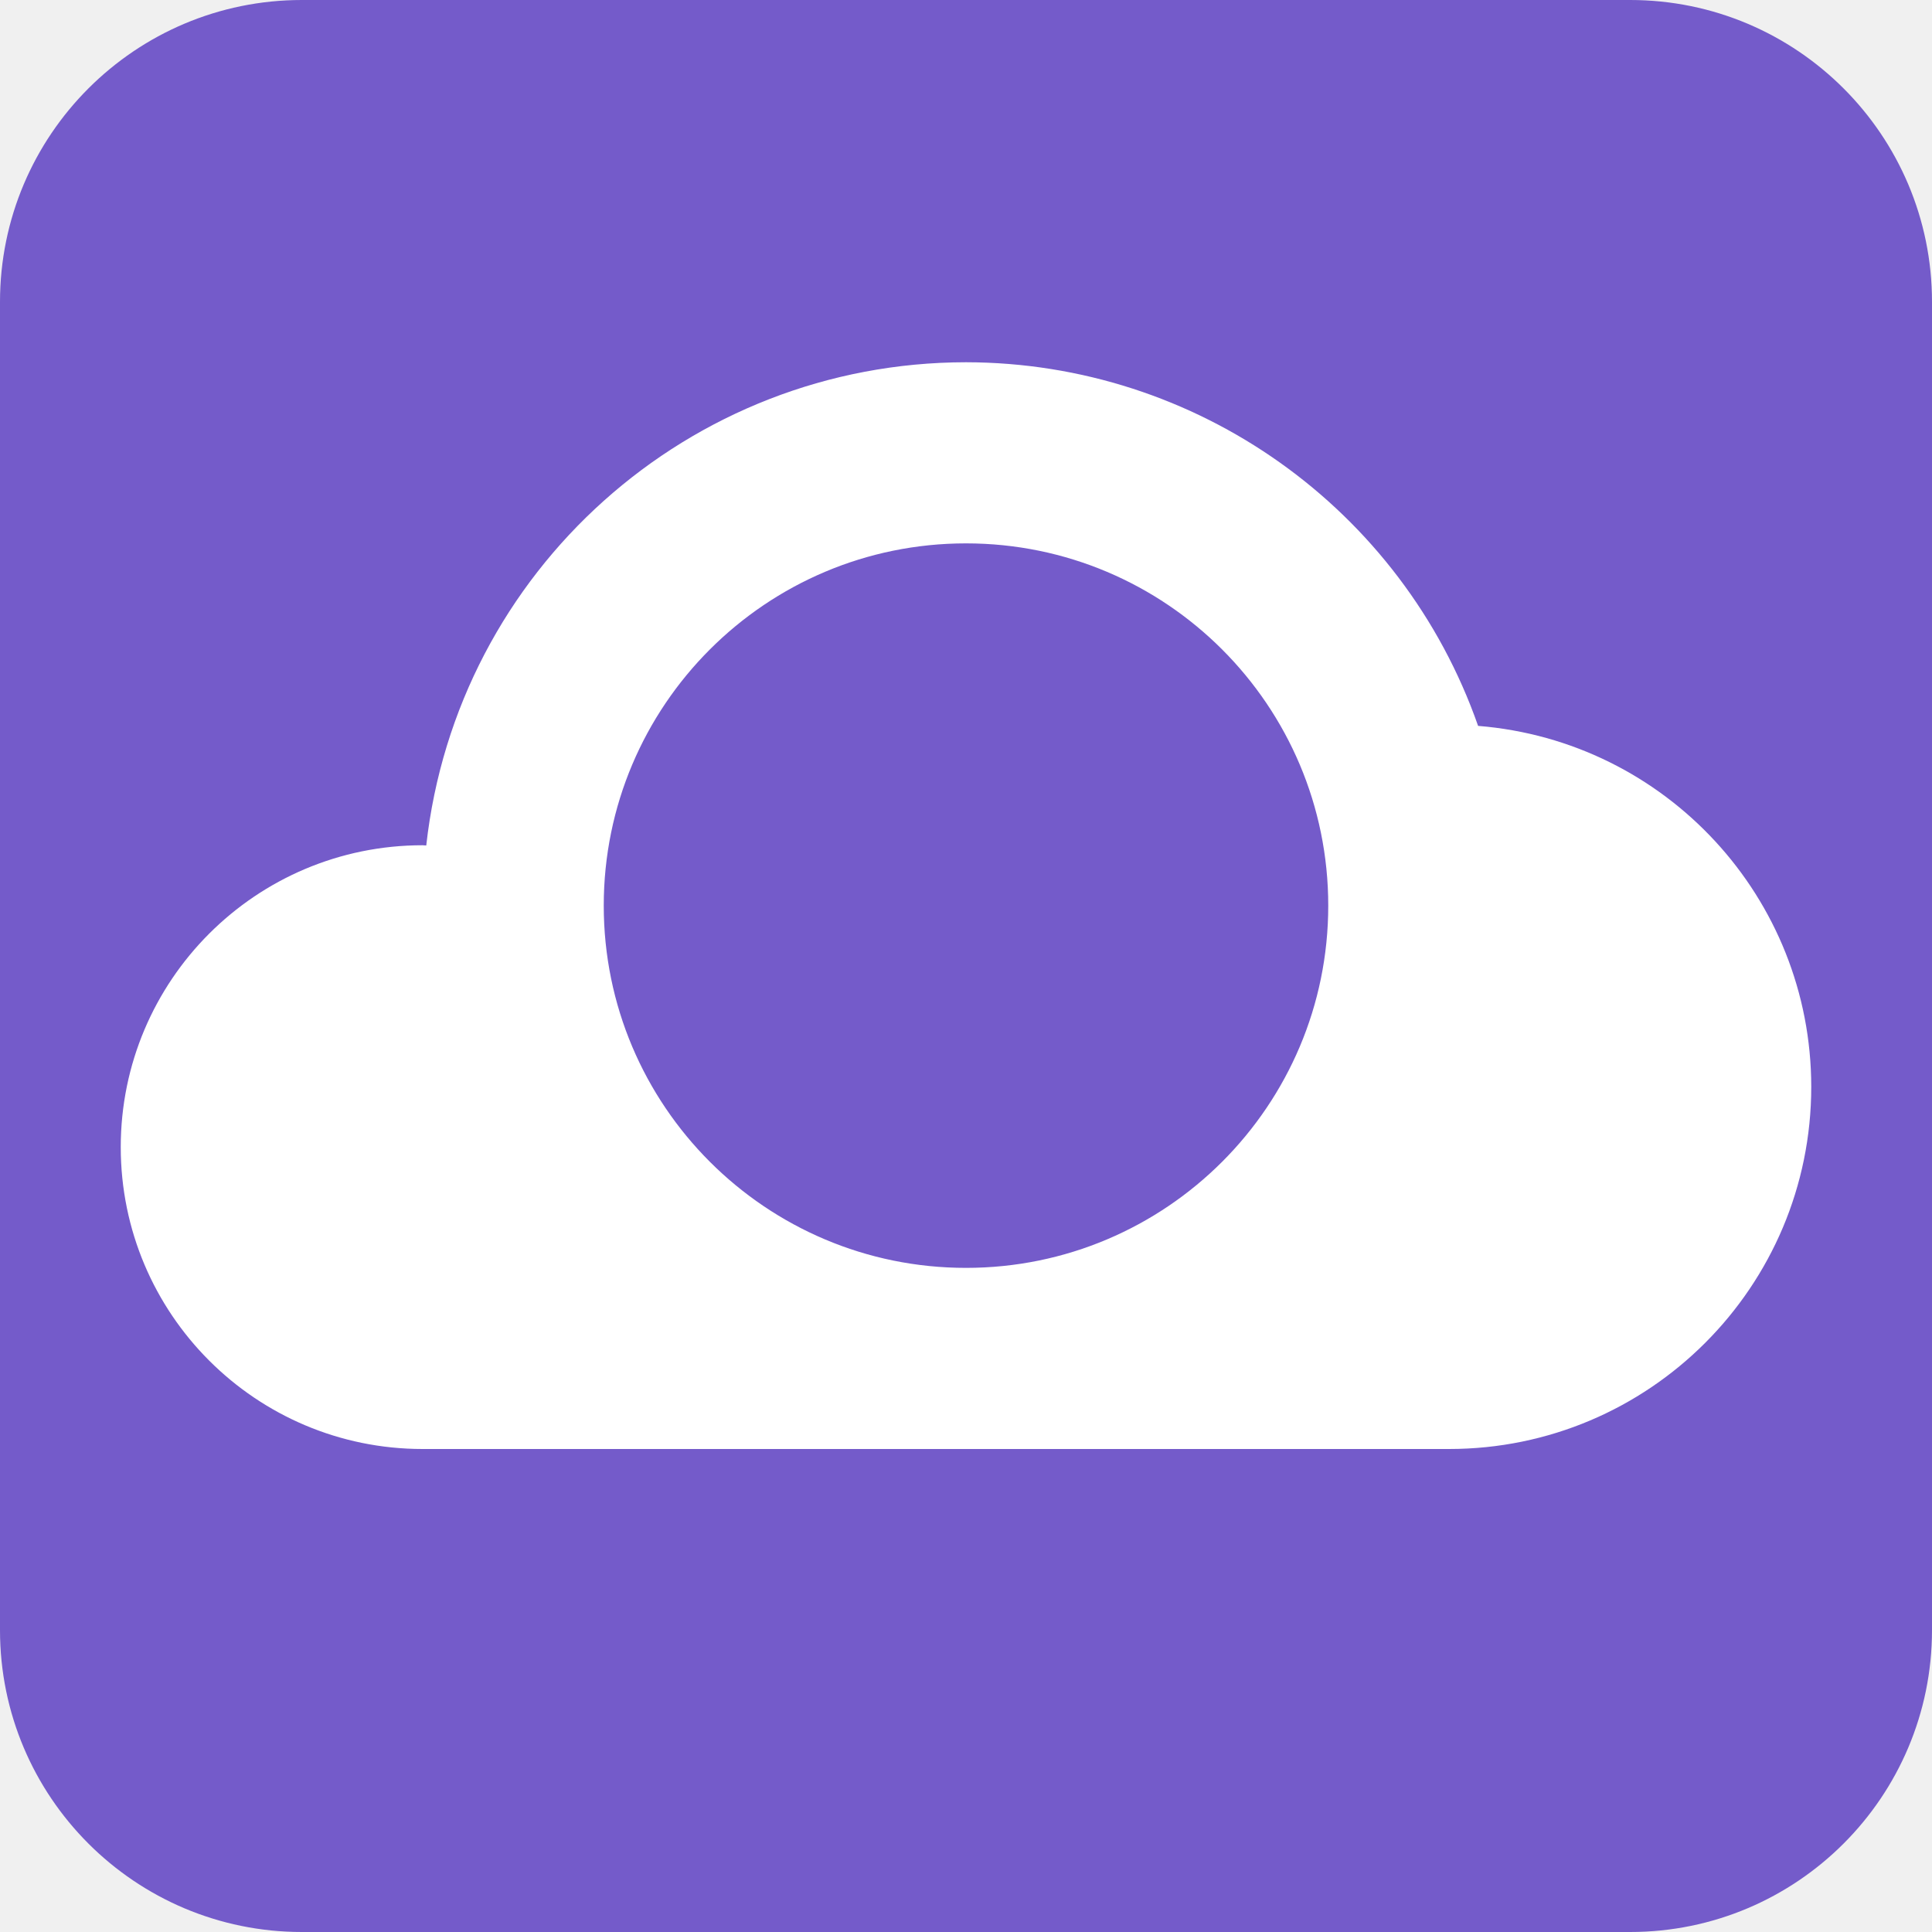
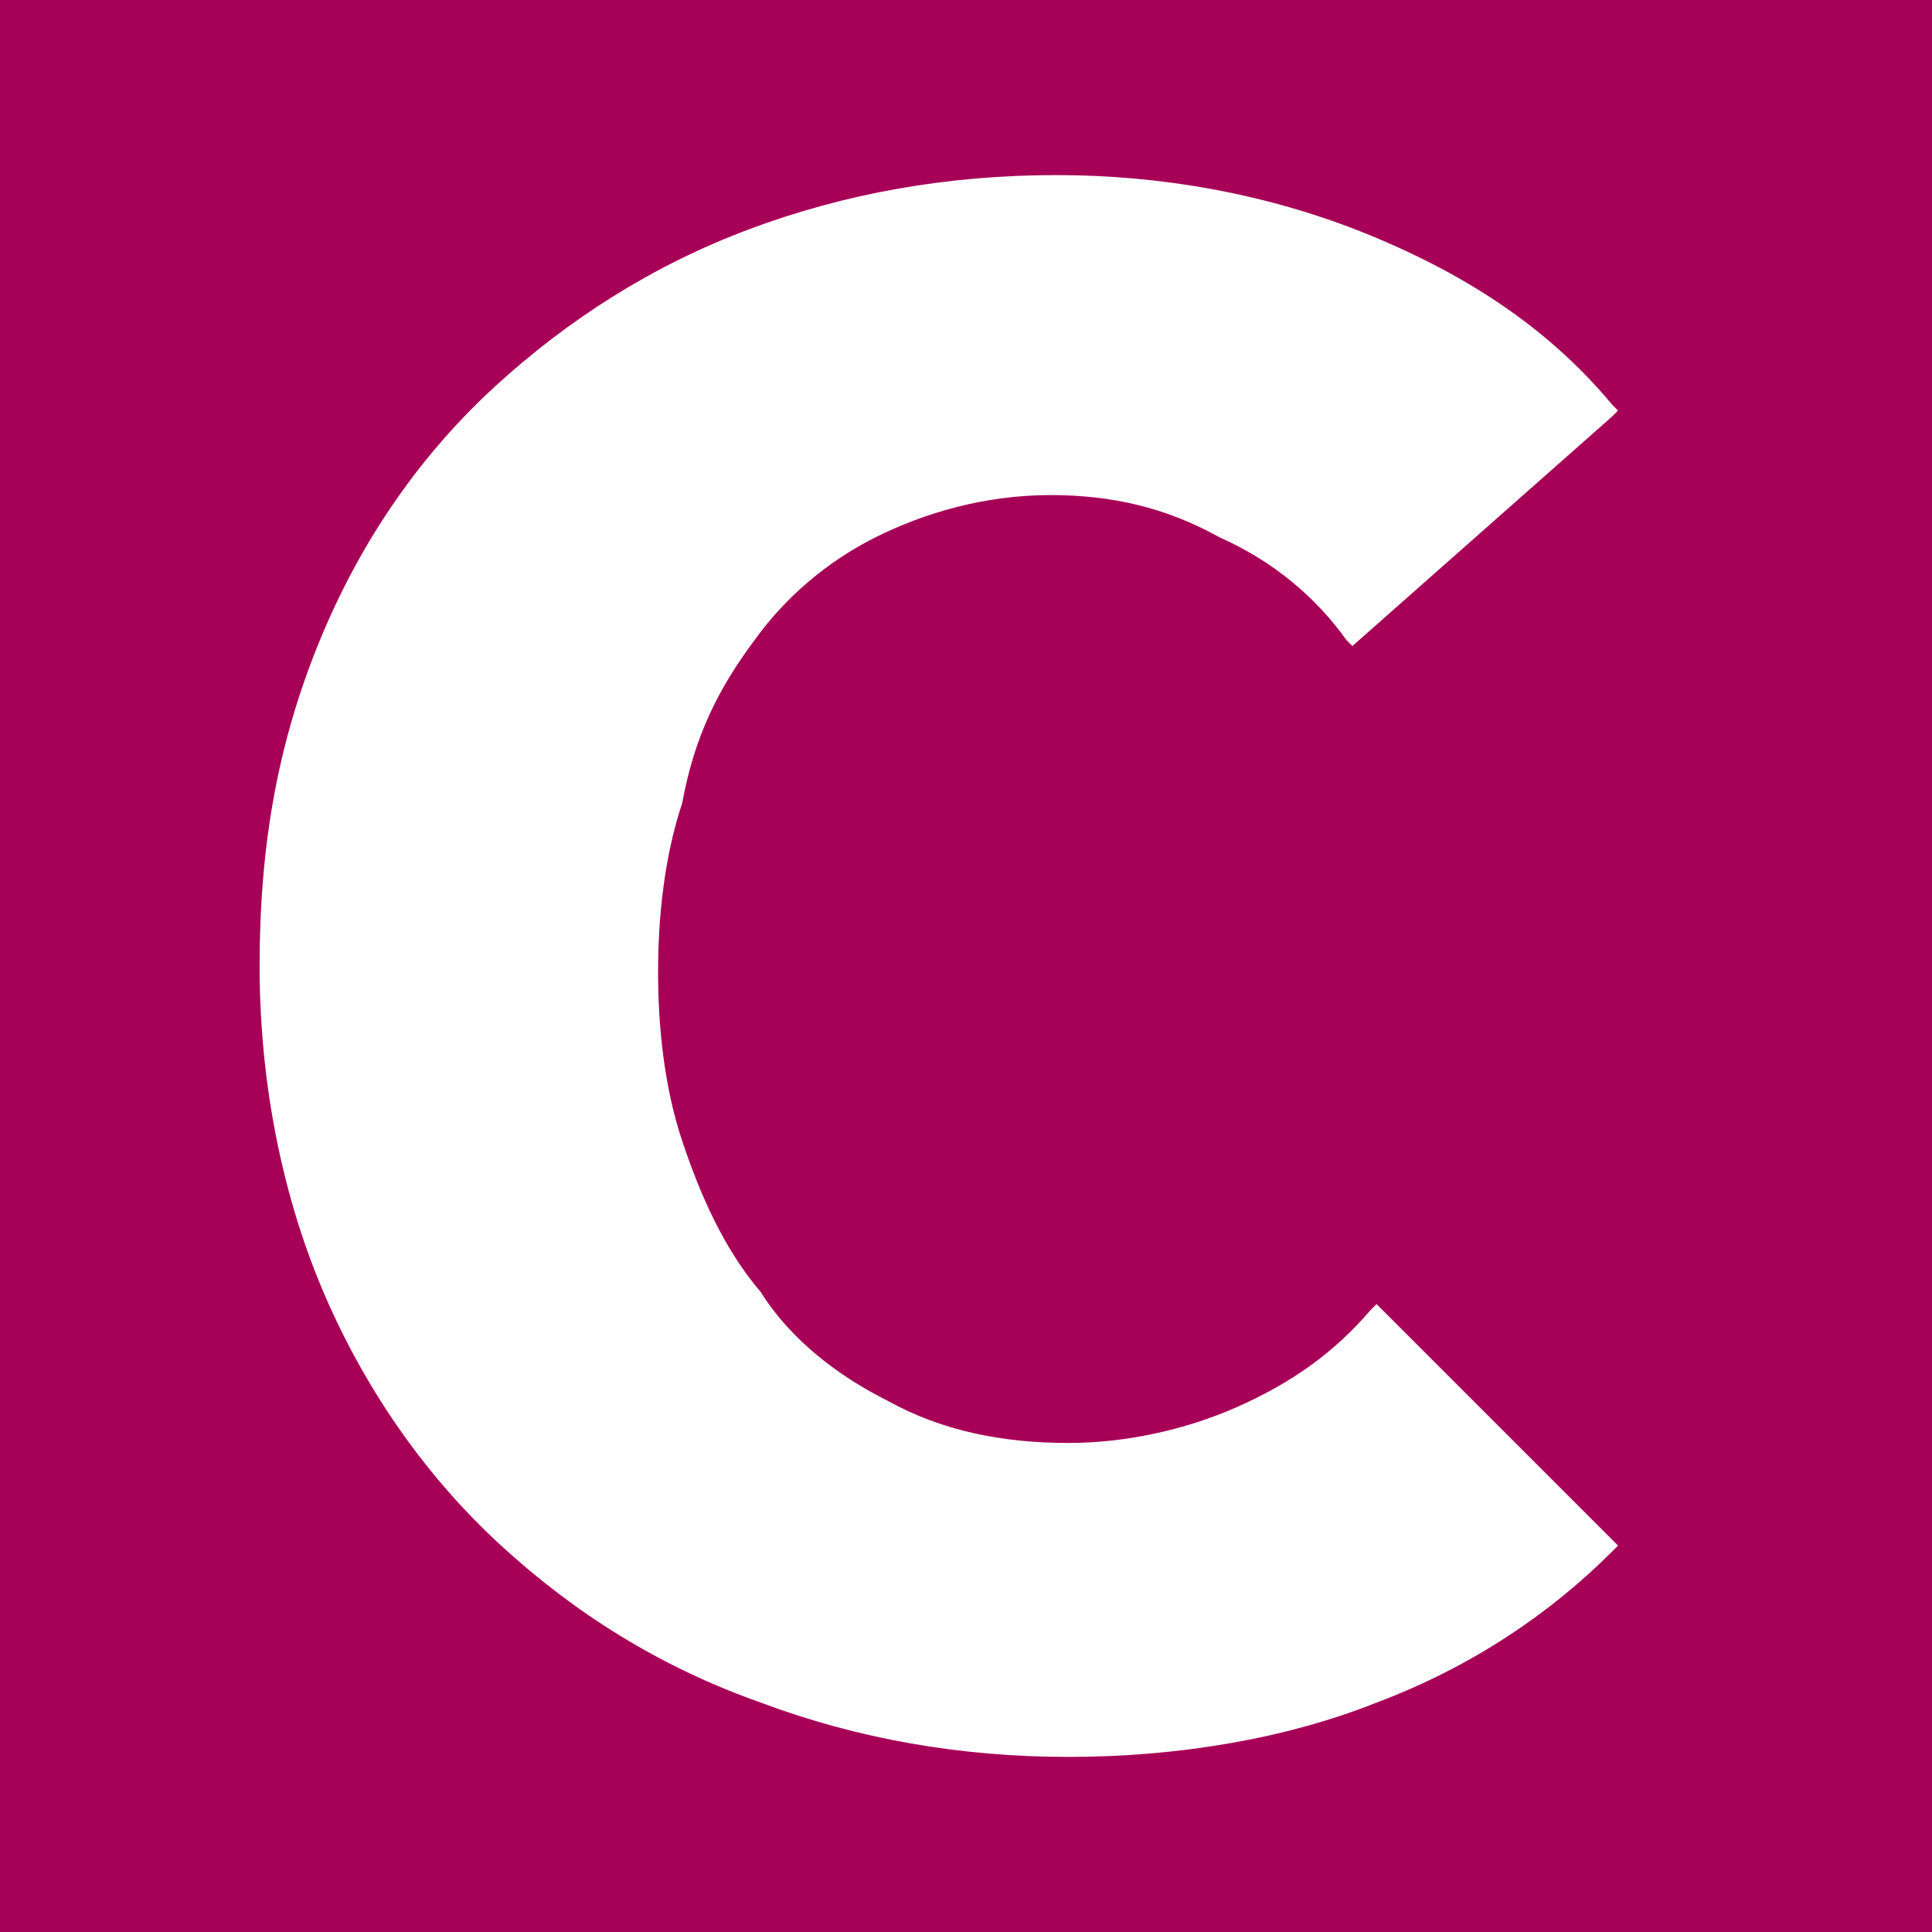
- <svg xmlns="http://www.w3.org/2000/svg" version="1.1" xml:space="preserve" height="32" width="32" enable-background="new 0 0 595.275 311.111" y="0px" x="0px" viewBox="0 0 32 32">
-   <rect rx="5" ry="5" height="32" width="32" y="-0" x="0" fill="#745bca" />
-   <path d="m16 6a9 9 0 0 0 -8.94 8.004 5 5 0 0 0 -0.06 -0.004 5 5 0 0 0 -5 5 5 5 0 0 0 5 5h9 8a6 6 0 0 0 6 -6 6 6 0 0 0 -5.518 -5.977 9 9 0 0 0 -8.482 -6.023zm0 3a6 6 0 0 1 6 6 6 6 0 0 1 -6 6 6 6 0 0 1 -6 -6 6 6 0 0 1 6 -6z" transform="translate(0 -.0000019073)" fill="#fff" />
+ <svg xmlns="http://www.w3.org/2000/svg" version="1.1" id="Layer_1" x="0px" y="0px" viewBox="0 0 32 32" style="enable-background:new 0 0 32 32;" xml:space="preserve">
+   <style type="text/css">
+ 	.st0{fill:#A70057;}
+ 	.st1{fill:#FFFFFF;}
+ </style>
+   <g id="Ruby">
+     <rect class="st0" width="32" height="32" />
+   </g>
+   <g id="c">
+     <g>
+       <path class="st1" d="M12.5,10.6c0.5-0.7,1.2-1.3,2-1.7s1.8-0.7,2.9-0.7c1,0,1.9,0.2,2.8,0.7c0.9,0.4,1.6,1,2.1,1.7l0.1,0.1    l4.3-3.8l0.1-0.1l-0.1-0.1c-1-1.2-2.3-2.1-4-2.8s-3.5-1-5.2-1c-1.8,0-3.5,0.3-5.1,0.9s-3,1.5-4.2,2.6S6,8.9,5.3,10.6s-1,3.4-1,5.4    s0.4,3.9,1.1,5.5c0.7,1.6,1.7,3,2.9,4.1c1.2,1.1,2.6,2,4.3,2.6c1.6,0.6,3.3,0.9,5.1,0.9s3.6-0.3,5.1-0.9c1.6-0.6,2.9-1.5,3.9-2.5    l0.1-0.1l-3.9-3.9l-0.1-0.1l-0.1,0.1c-0.6,0.7-1.3,1.2-2.2,1.6c-0.9,0.4-1.9,0.6-2.8,0.6c-1.1,0-2.1-0.2-3-0.7    c-0.8-0.4-1.6-1-2.1-1.8c-0.6-0.7-1-1.6-1.3-2.5C11,18,10.9,17,10.9,16.1c0-0.9,0.1-1.9,0.4-2.8C11.5,12.2,11.9,11.4,12.5,10.6" />
+     </g>
+   </g>
</svg>
